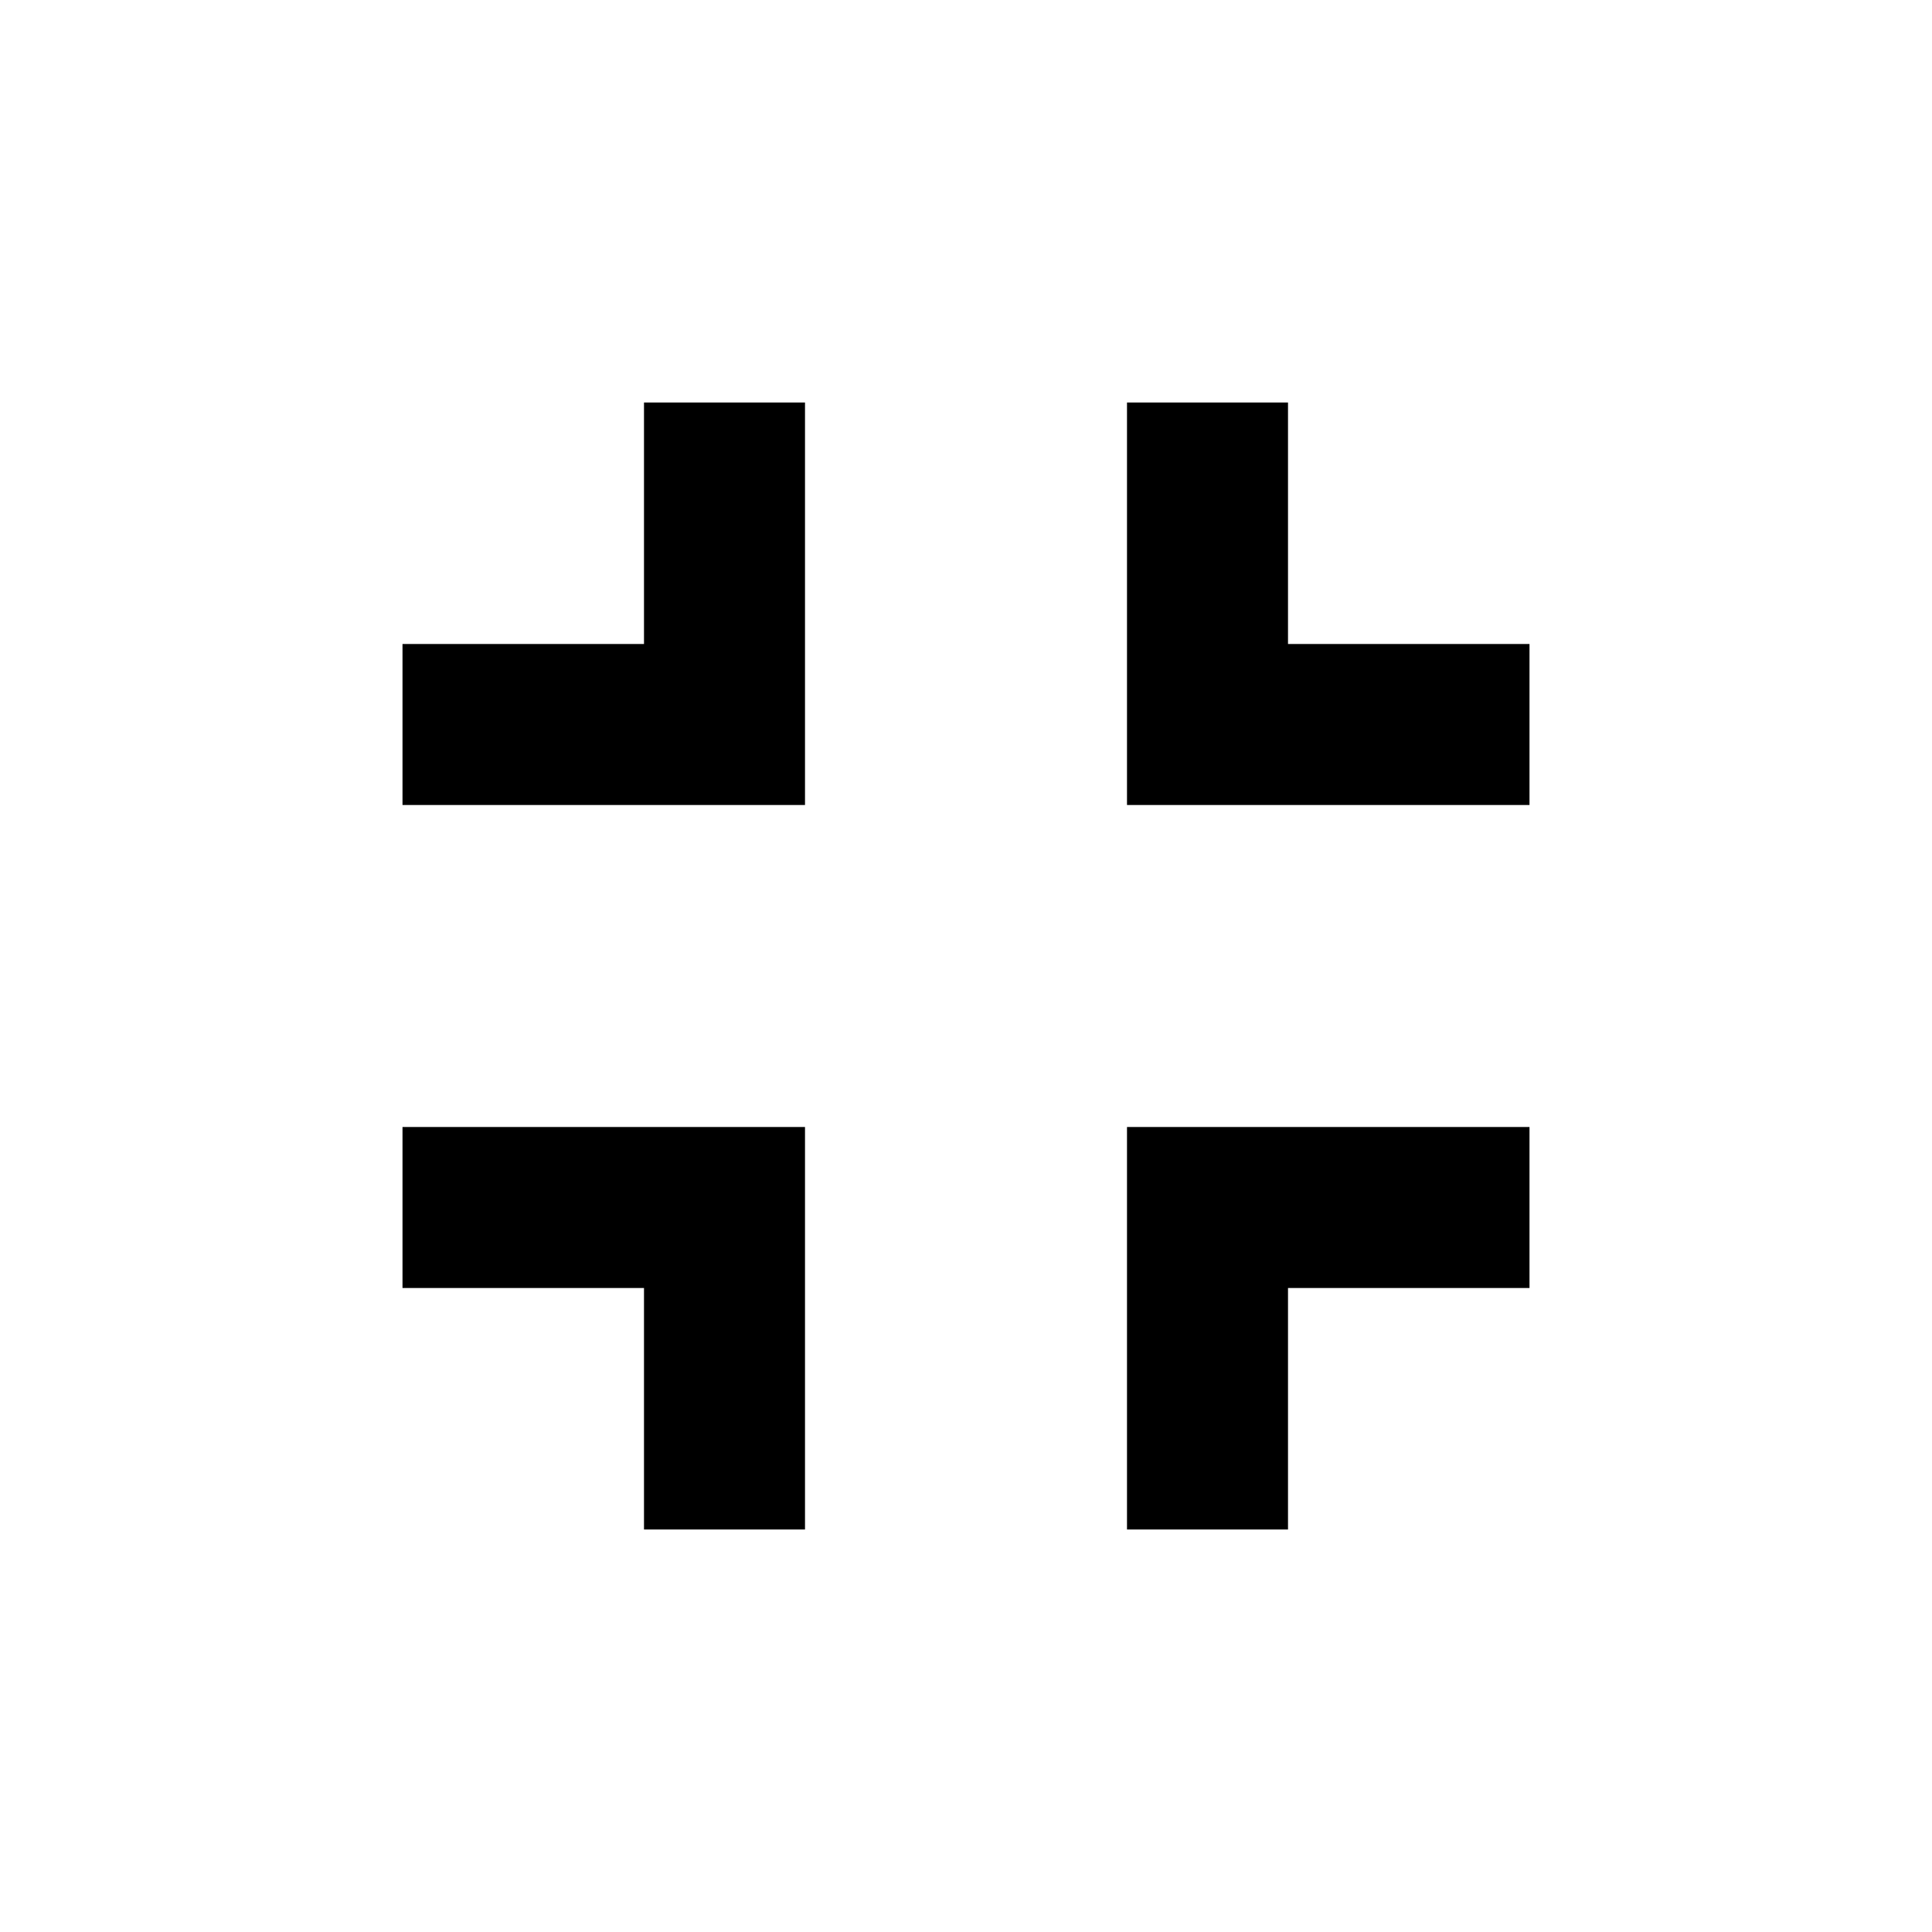
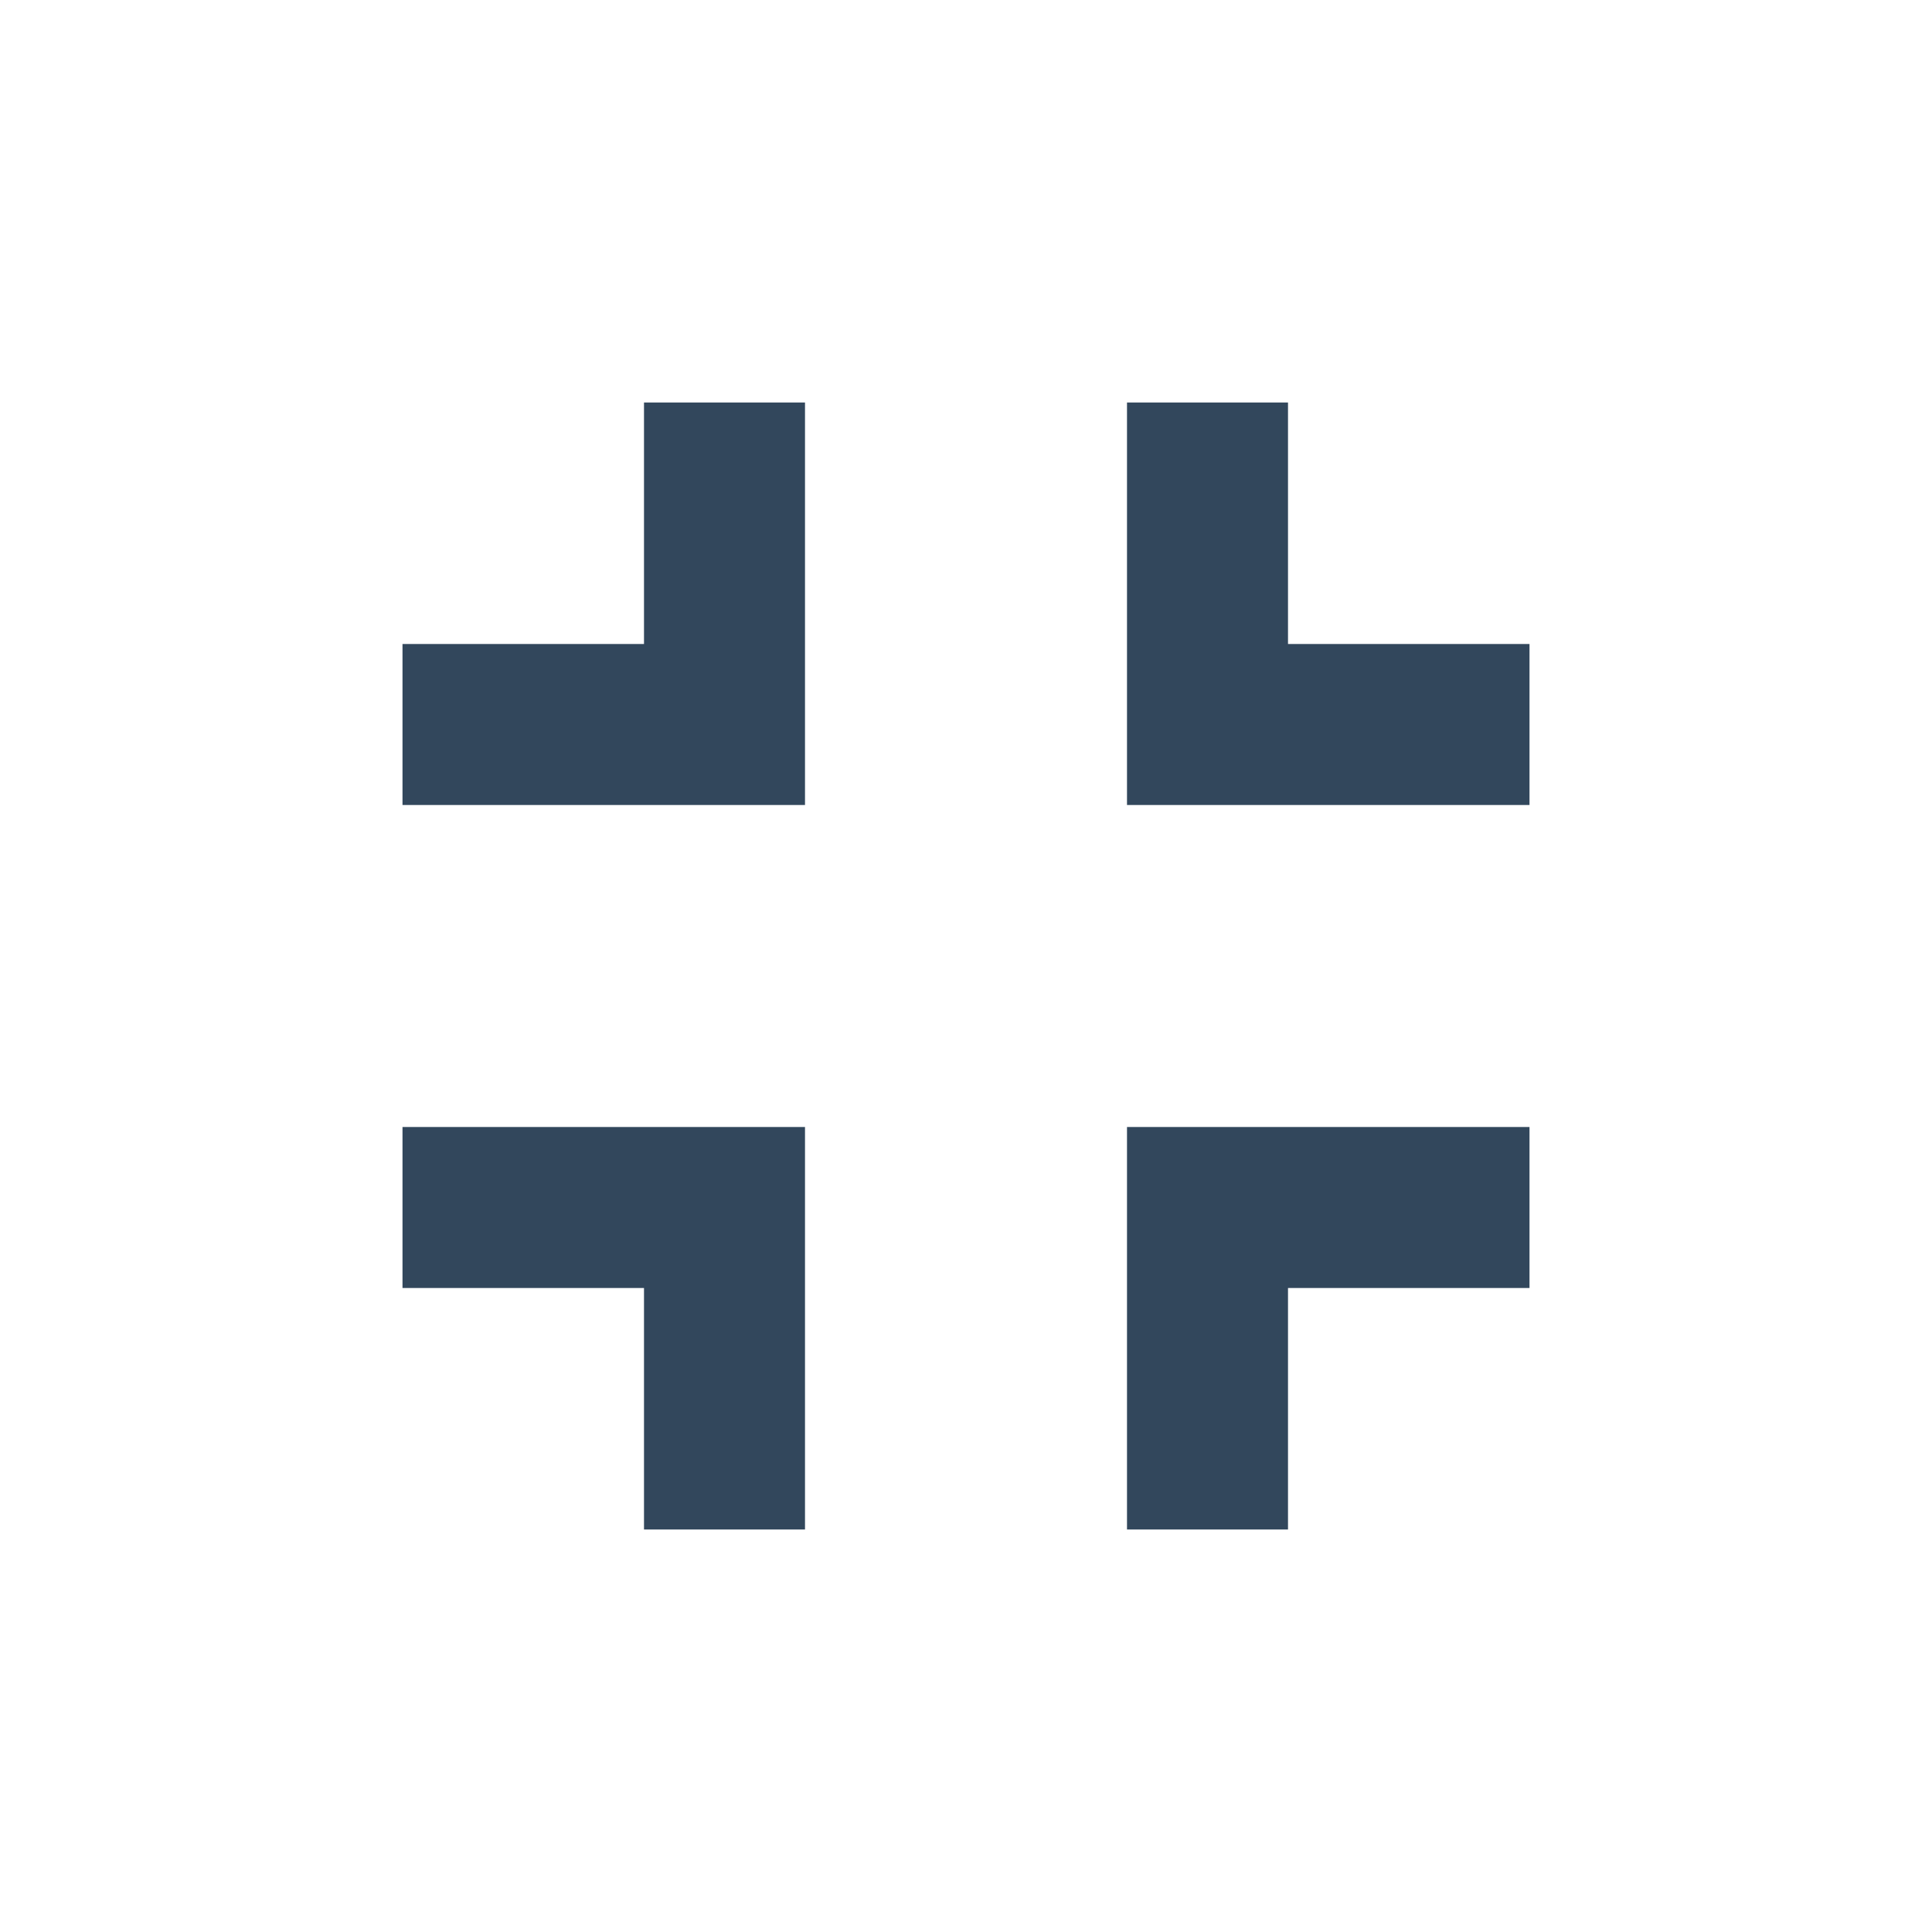
- <svg xmlns="http://www.w3.org/2000/svg" height="24px" viewBox="0 0 24 24" width="24px" fill="#000000">
-   <path d="M0 0h24v24H0z" fill="none" />
-   <path d="M5 16h3v3h2v-5H5v2zm3-8H5v2h5V5H8v3zm6 11h2v-3h3v-2h-5v5zm2-11V5h-2v5h5V8h-3z" />
+ <svg xmlns="http://www.w3.org/2000/svg" version="1.1" id="Layer_1" x="0px" y="0px" viewBox="0 0 24 24" style="enable-background:new 0 0 24 24;" xml:space="preserve">
+   <style type="text/css">
+ 	.st0{fill:none;}
+ 	.st1{fill:#32475C;}
+ </style>
+   <path class="st0" d="M0,0h24v24H0V0z" />
+   <path class="st1" d="M5,16h3v3h2v-5H5V16z M8,8H5v2h5V5H8V8z M14,19h2v-3h3v-2h-5V19z M16,8V5h-2v5h5V8H16z" />
</svg>
